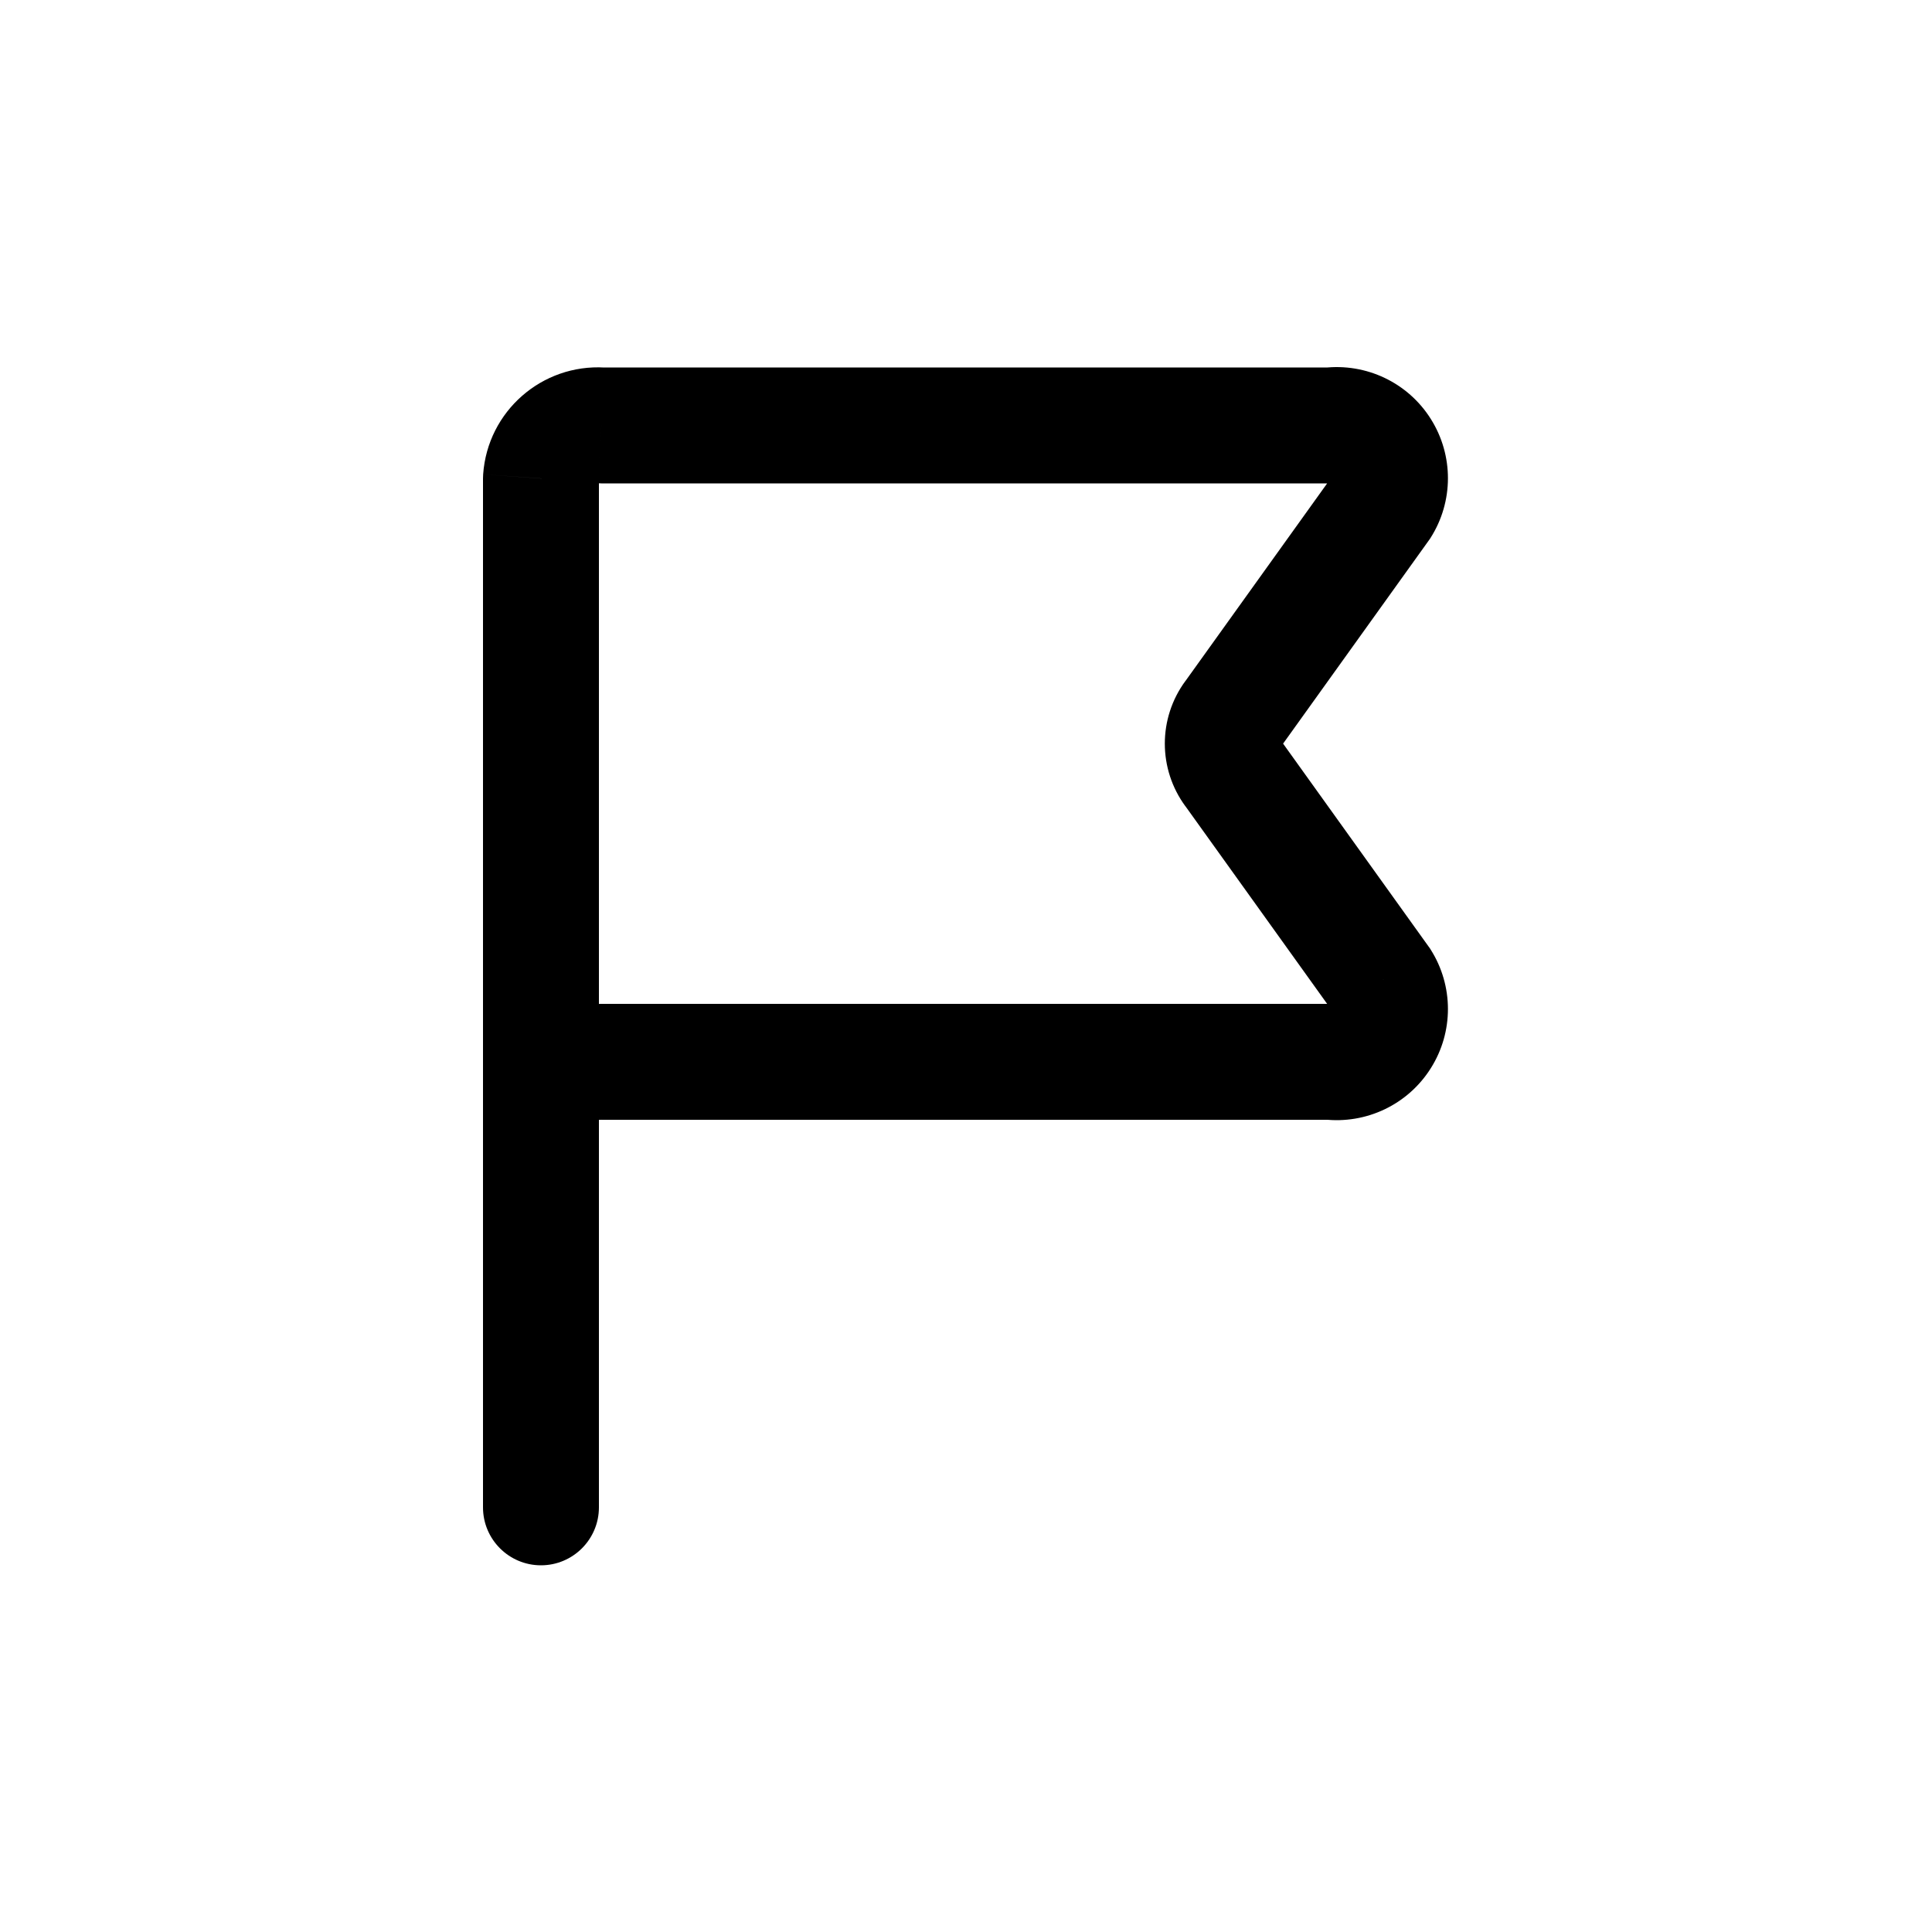
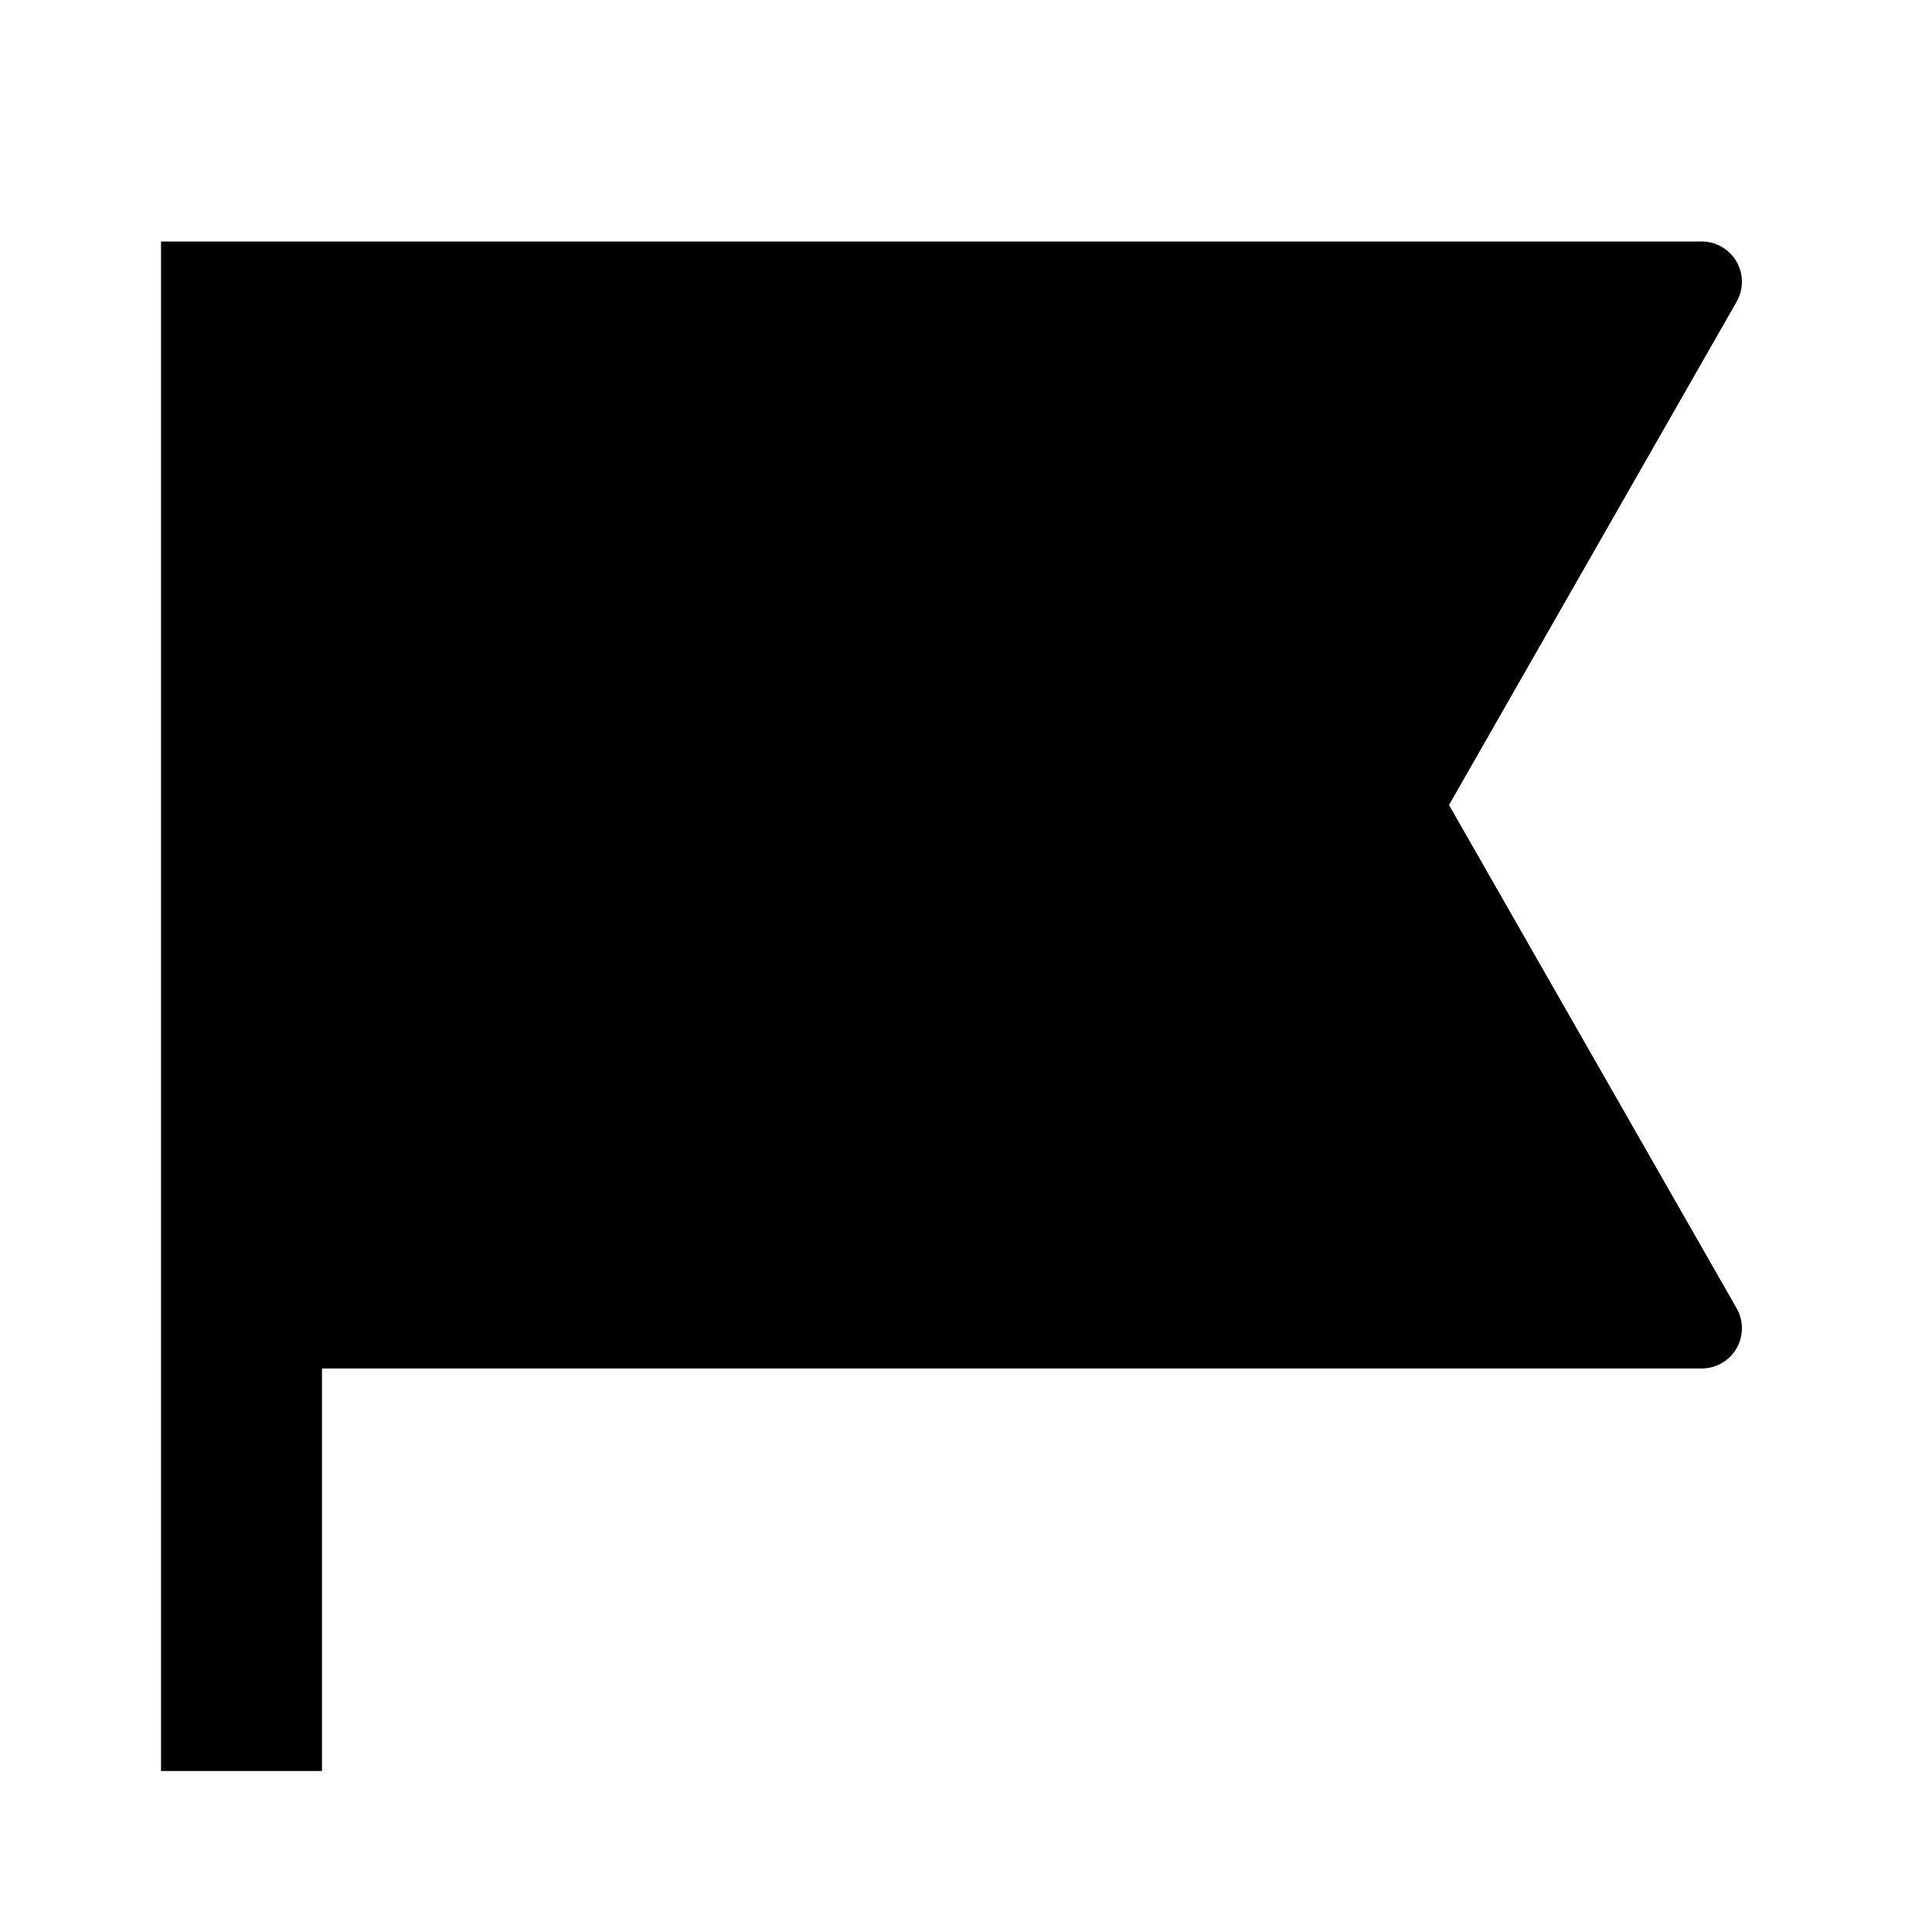
- <svg xmlns="http://www.w3.org/2000/svg" width="800px" height="800px" viewBox="0 -0.5 25 25" fill="none">
-   <path d="M7 12.554H6.25C6.25 12.571 6.251 12.589 6.252 12.606L7 12.554ZM7.782 13.24V12.49C7.767 12.49 7.752 12.49 7.737 12.491L7.782 13.24ZM17.217 13.24L17.305 12.495C17.276 12.492 17.247 12.49 17.217 12.49V13.24ZM17.881 12.923L18.515 13.322V13.322L17.881 12.923ZM17.879 12.188L18.512 11.786C18.505 11.774 18.497 11.762 18.488 11.751L17.879 12.188ZM15.943 9.488L16.553 9.051L16.547 9.043L15.943 9.488ZM15.943 8.757L16.547 9.202L16.552 9.194L15.943 8.757ZM17.879 6.057L18.488 6.494C18.497 6.482 18.505 6.471 18.512 6.459L17.879 6.057ZM17.881 5.322L18.515 4.922L18.515 4.922L17.881 5.322ZM17.217 5.005V5.755C17.247 5.755 17.276 5.753 17.305 5.75L17.217 5.005ZM7.782 5.005L7.737 5.753C7.752 5.754 7.767 5.755 7.782 5.755V5.005ZM7 5.691L6.252 5.638C6.251 5.656 6.25 5.673 6.25 5.691H7ZM7.75 12.554C7.75 12.14 7.414 11.804 7 11.804C6.586 11.804 6.25 12.14 6.25 12.554H7.75ZM6.25 19.005C6.25 19.419 6.586 19.755 7 19.755C7.414 19.755 7.75 19.419 7.75 19.005H6.25ZM6.252 12.606C6.309 13.421 7.012 14.038 7.827 13.988L7.737 12.491C7.736 12.491 7.737 12.491 7.738 12.491C7.739 12.492 7.74 12.492 7.741 12.492C7.743 12.493 7.744 12.493 7.744 12.494C7.745 12.494 7.746 12.495 7.747 12.497C7.747 12.498 7.748 12.499 7.748 12.5C7.748 12.501 7.748 12.502 7.748 12.501L6.252 12.606ZM7.782 13.99H17.217V12.49H7.782V13.99ZM17.128 13.985C17.68 14.05 18.22 13.792 18.515 13.322L17.246 12.524C17.259 12.503 17.282 12.492 17.305 12.495L17.128 13.985ZM18.515 13.322C18.811 12.853 18.81 12.255 18.512 11.786L17.246 12.59C17.233 12.57 17.233 12.544 17.246 12.524L18.515 13.322ZM18.488 11.751L16.552 9.051L15.334 9.925L17.27 12.625L18.488 11.751ZM16.547 9.043C16.582 9.09 16.582 9.155 16.547 9.202L15.339 8.312C14.984 8.794 14.984 9.451 15.339 9.933L16.547 9.043ZM16.552 9.194L18.488 6.494L17.27 5.62L15.334 8.32L16.552 9.194ZM18.512 6.459C18.81 5.99 18.811 5.392 18.515 4.922L17.246 5.721C17.233 5.701 17.233 5.675 17.246 5.655L18.512 6.459ZM18.515 4.922C18.22 4.452 17.68 4.195 17.128 4.26L17.305 5.75C17.282 5.752 17.259 5.741 17.246 5.721L18.515 4.922ZM17.217 4.255H7.782V5.755H17.217V4.255ZM7.827 4.256C7.012 4.207 6.309 4.823 6.252 5.638L7.748 5.743C7.748 5.743 7.748 5.744 7.748 5.745C7.748 5.746 7.747 5.747 7.747 5.748C7.746 5.749 7.745 5.75 7.744 5.751C7.744 5.751 7.743 5.752 7.741 5.753C7.74 5.753 7.739 5.753 7.738 5.753C7.737 5.753 7.736 5.753 7.737 5.753L7.827 4.256ZM6.25 5.691V12.554H7.75V5.691H6.25ZM6.25 12.554V16.299H7.75V12.554H6.25ZM6.25 16.299V19.005H7.75V16.299H6.25Z" fill="#000000" />
+ <svg xmlns="http://www.w3.org/2000/svg" width="800px" height="800px" viewBox="0 0 24 24">
+   <g>
+     <path fill="none" d="M0 0h24v24H0z" />
+     <path d="M2 3h19.138a.5.5 0 0 1 .435.748L18 10l3.573 6.252a.5.5 0 0 1-.435.748H4v5H2V3z" />
+   </g>
</svg>
